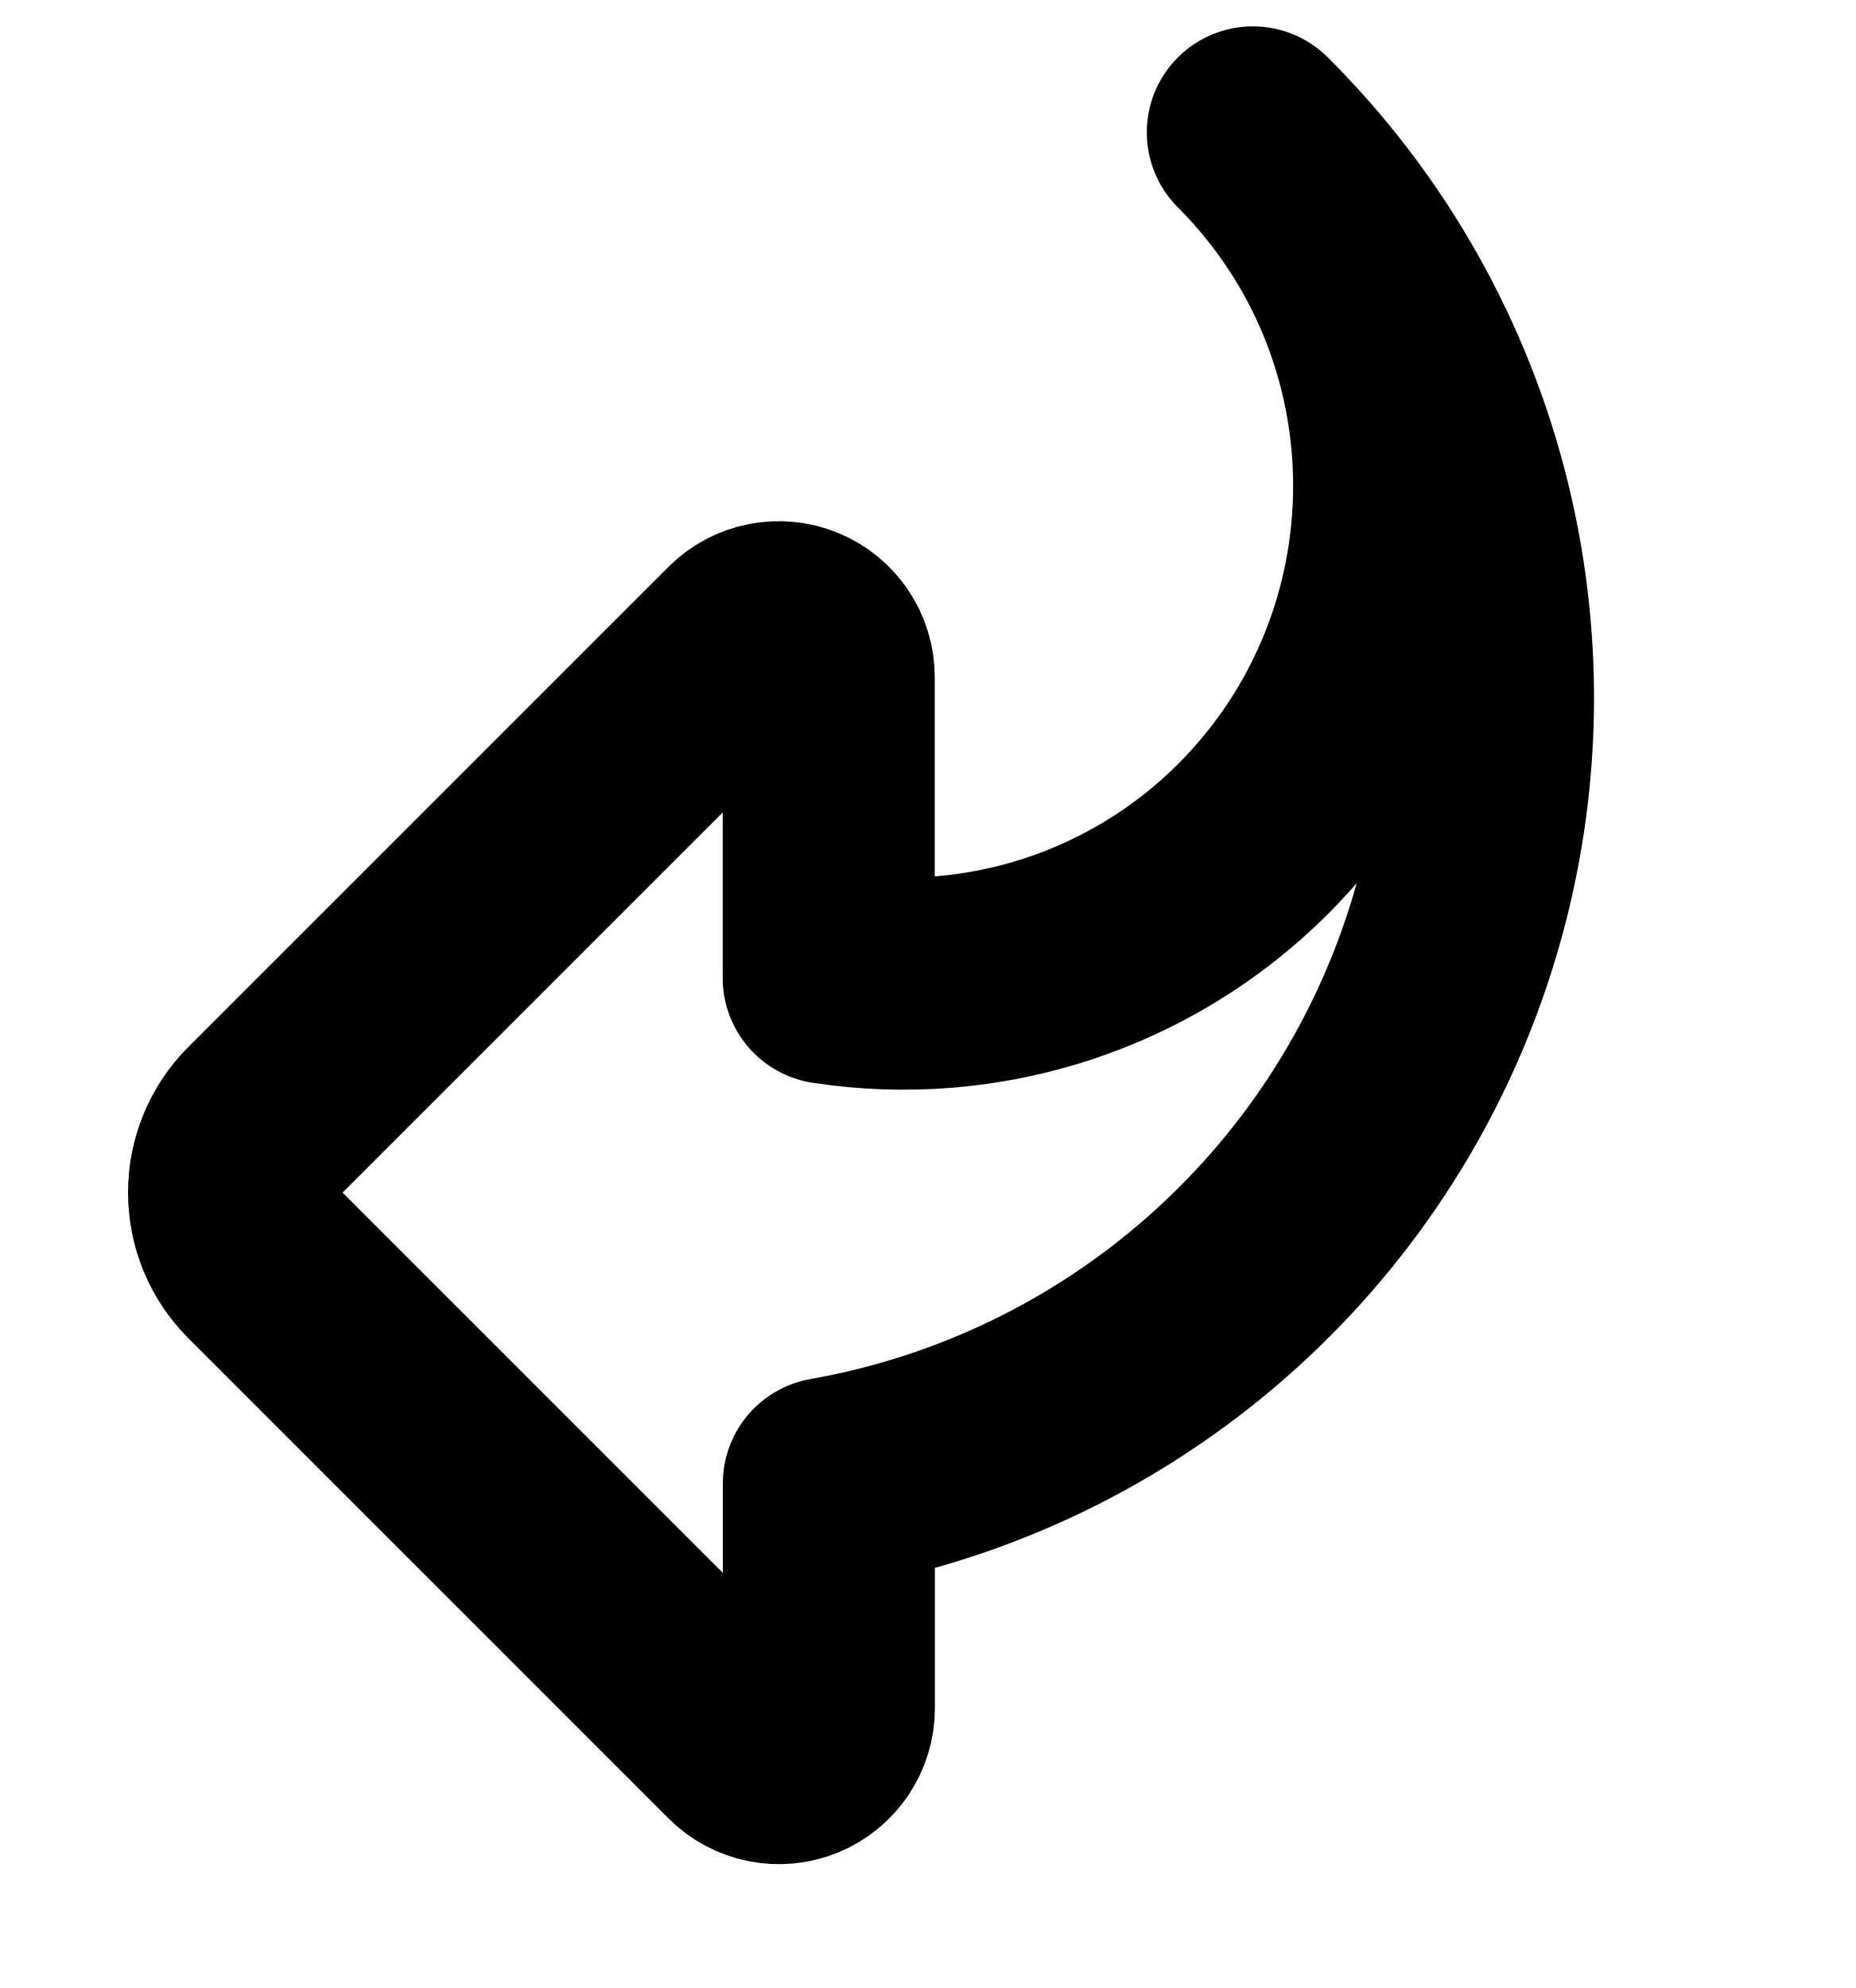
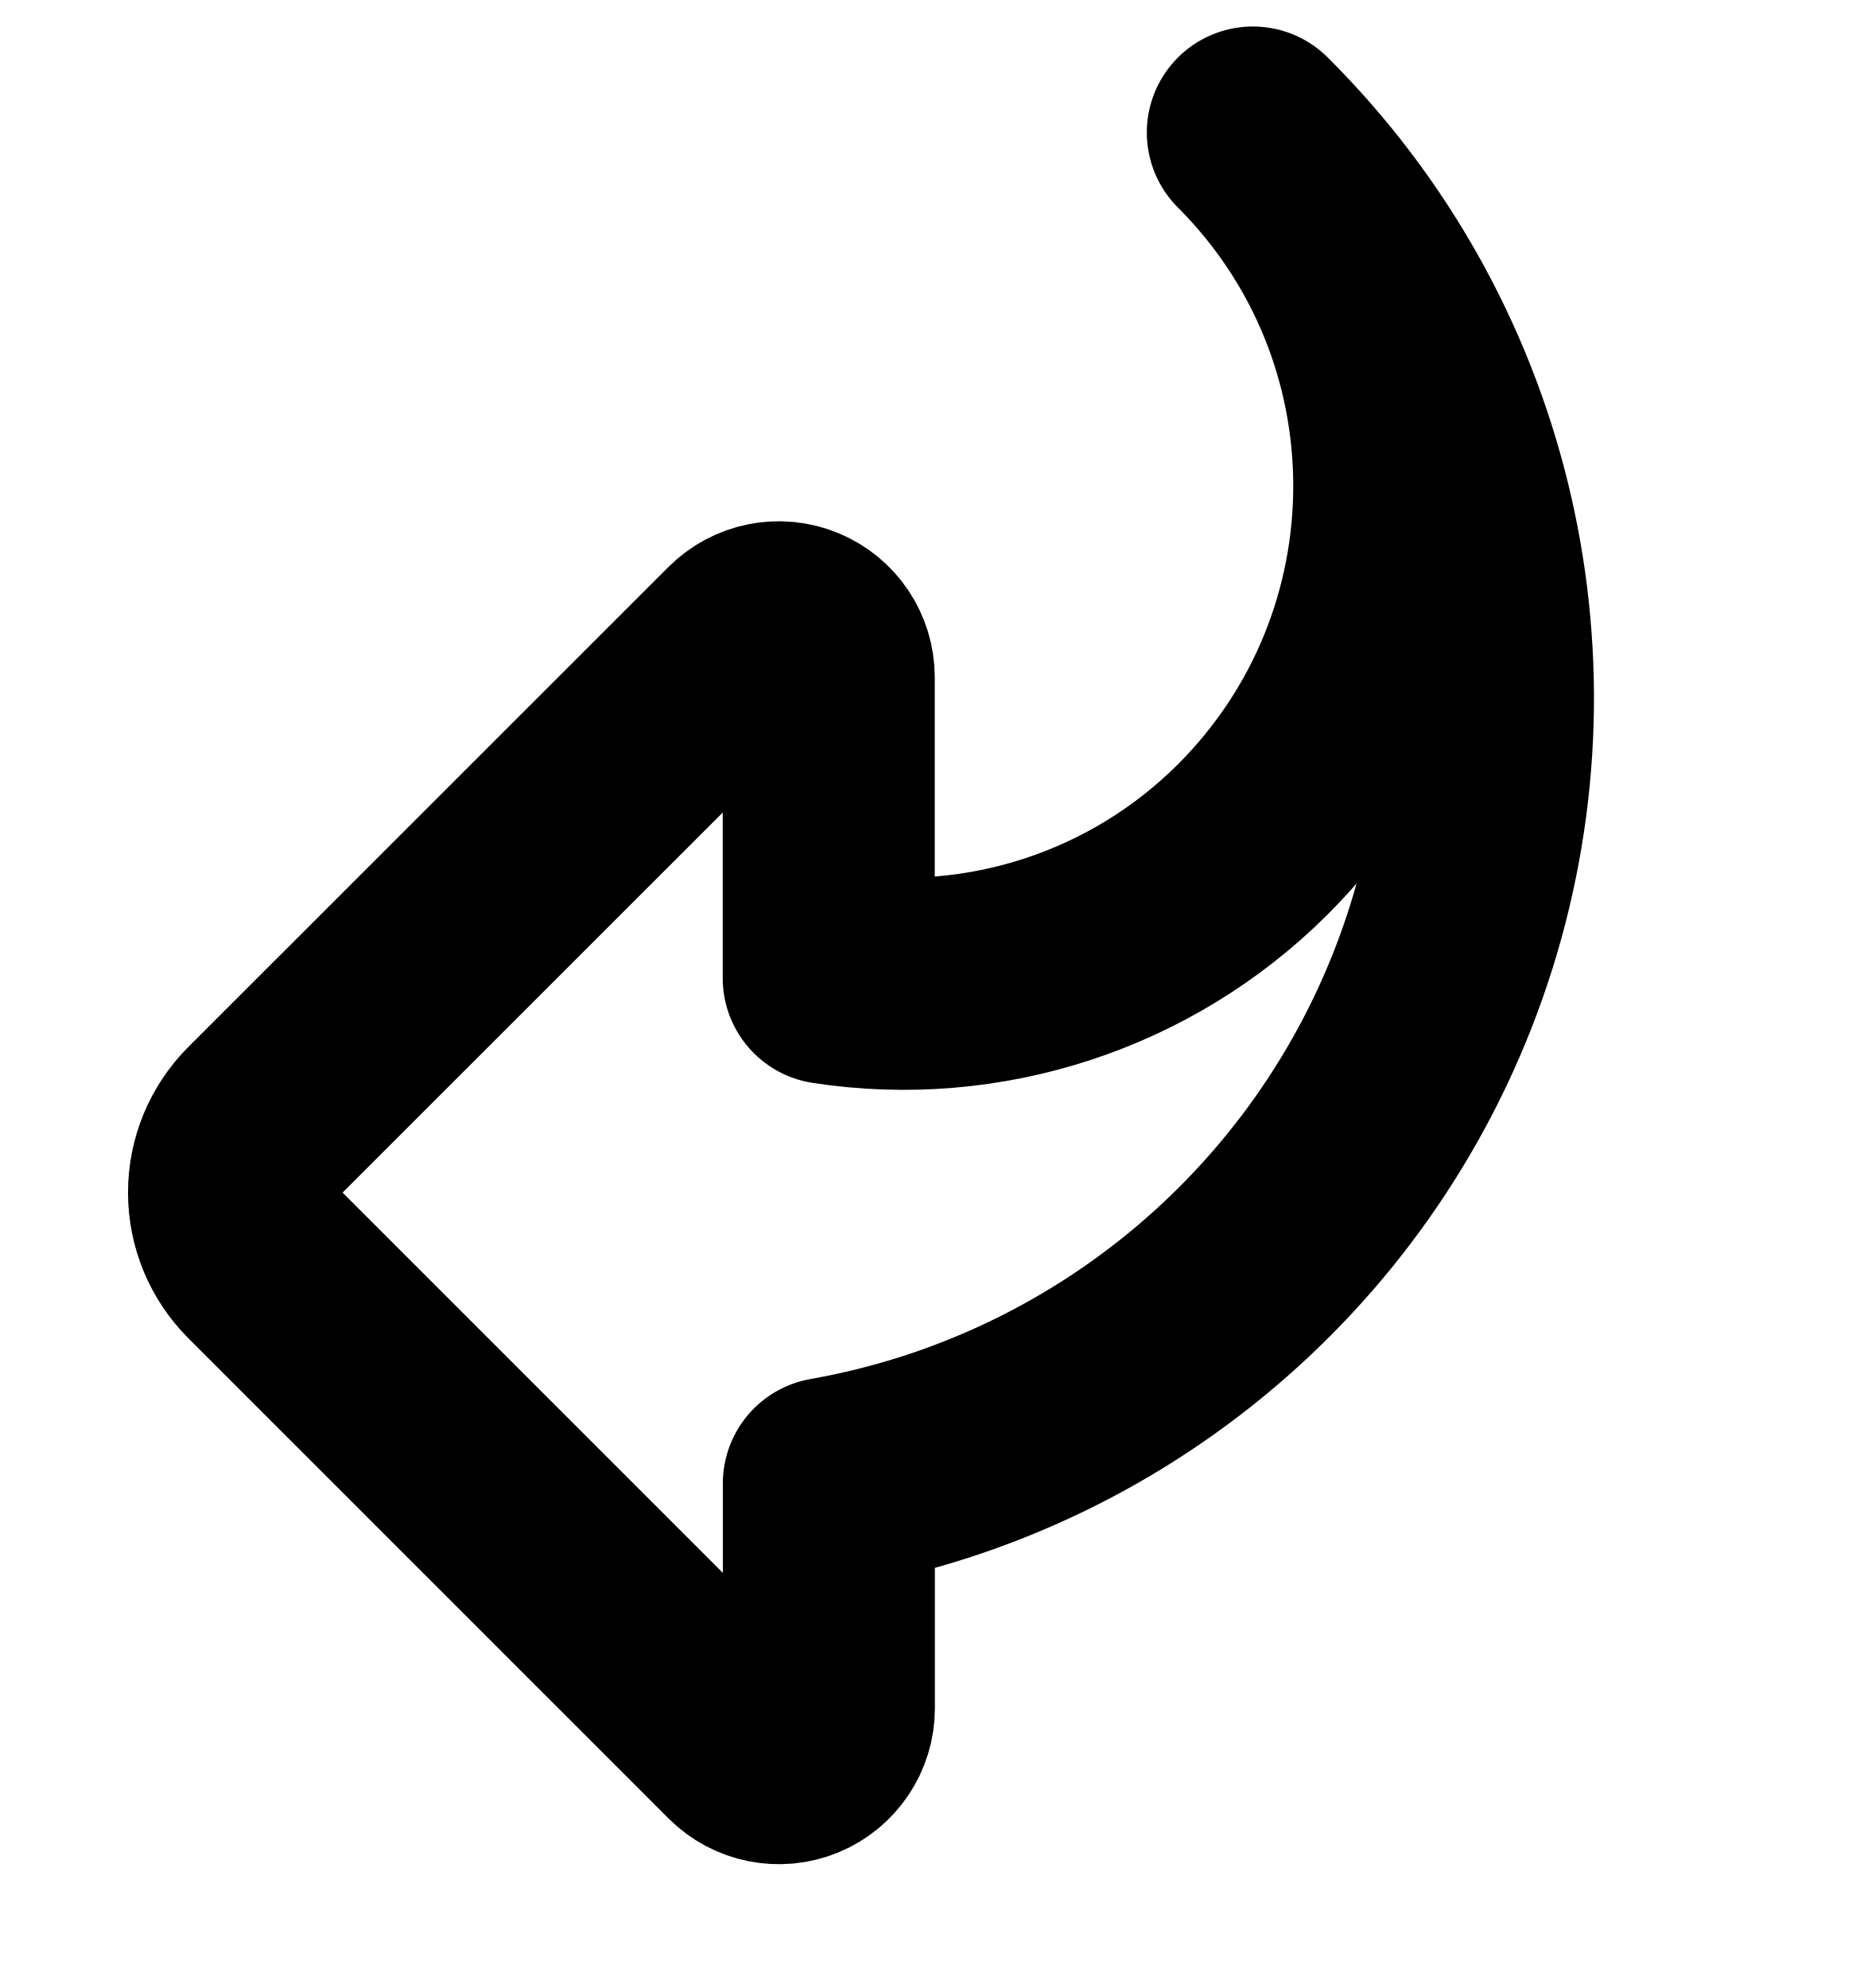
<svg xmlns="http://www.w3.org/2000/svg" viewBox="0 0 14 15" fill="none">
-   <path fill-rule="evenodd" clip-rule="evenodd" d="M6.254 11.193C8.467 10.803 10.278 9.212 10.951 7.068C11.624 4.924 11.046 2.584 9.453 0.999C10.925 2.472 10.925 4.86 9.453 6.332C8.613 7.17 7.425 7.559 6.253 7.379L6.253 5.109C6.253 4.957 6.161 4.819 6.02 4.761C5.879 4.703 5.717 4.735 5.609 4.843L1.987 8.465C1.845 8.607 1.766 8.798 1.766 8.998C1.766 9.198 1.845 9.39 1.987 9.532L5.61 13.155C5.718 13.263 5.88 13.295 6.021 13.237C6.162 13.179 6.254 13.041 6.254 12.889L6.254 11.193Z" stroke="currentColor" fill="none" stroke-width="1.6" stroke-linecap="round" stroke-linejoin="round" />
+   <path clip-rule="evenodd" d="M6.254 11.193A6.018 6.018 0 0 0 9.453 1a3.77 3.77 0 0 1 0 5.333 3.728 3.728 0 0 1-3.2 1.047v-2.27a.377.377 0 0 0-.644-.266L1.987 8.465a.754.754 0 0 0 0 1.067l3.623 3.623a.377.377 0 0 0 .644-.266v-1.696Z" stroke="currentColor" stroke-width="1.6" stroke-linecap="round" stroke-linejoin="round" />
</svg>
